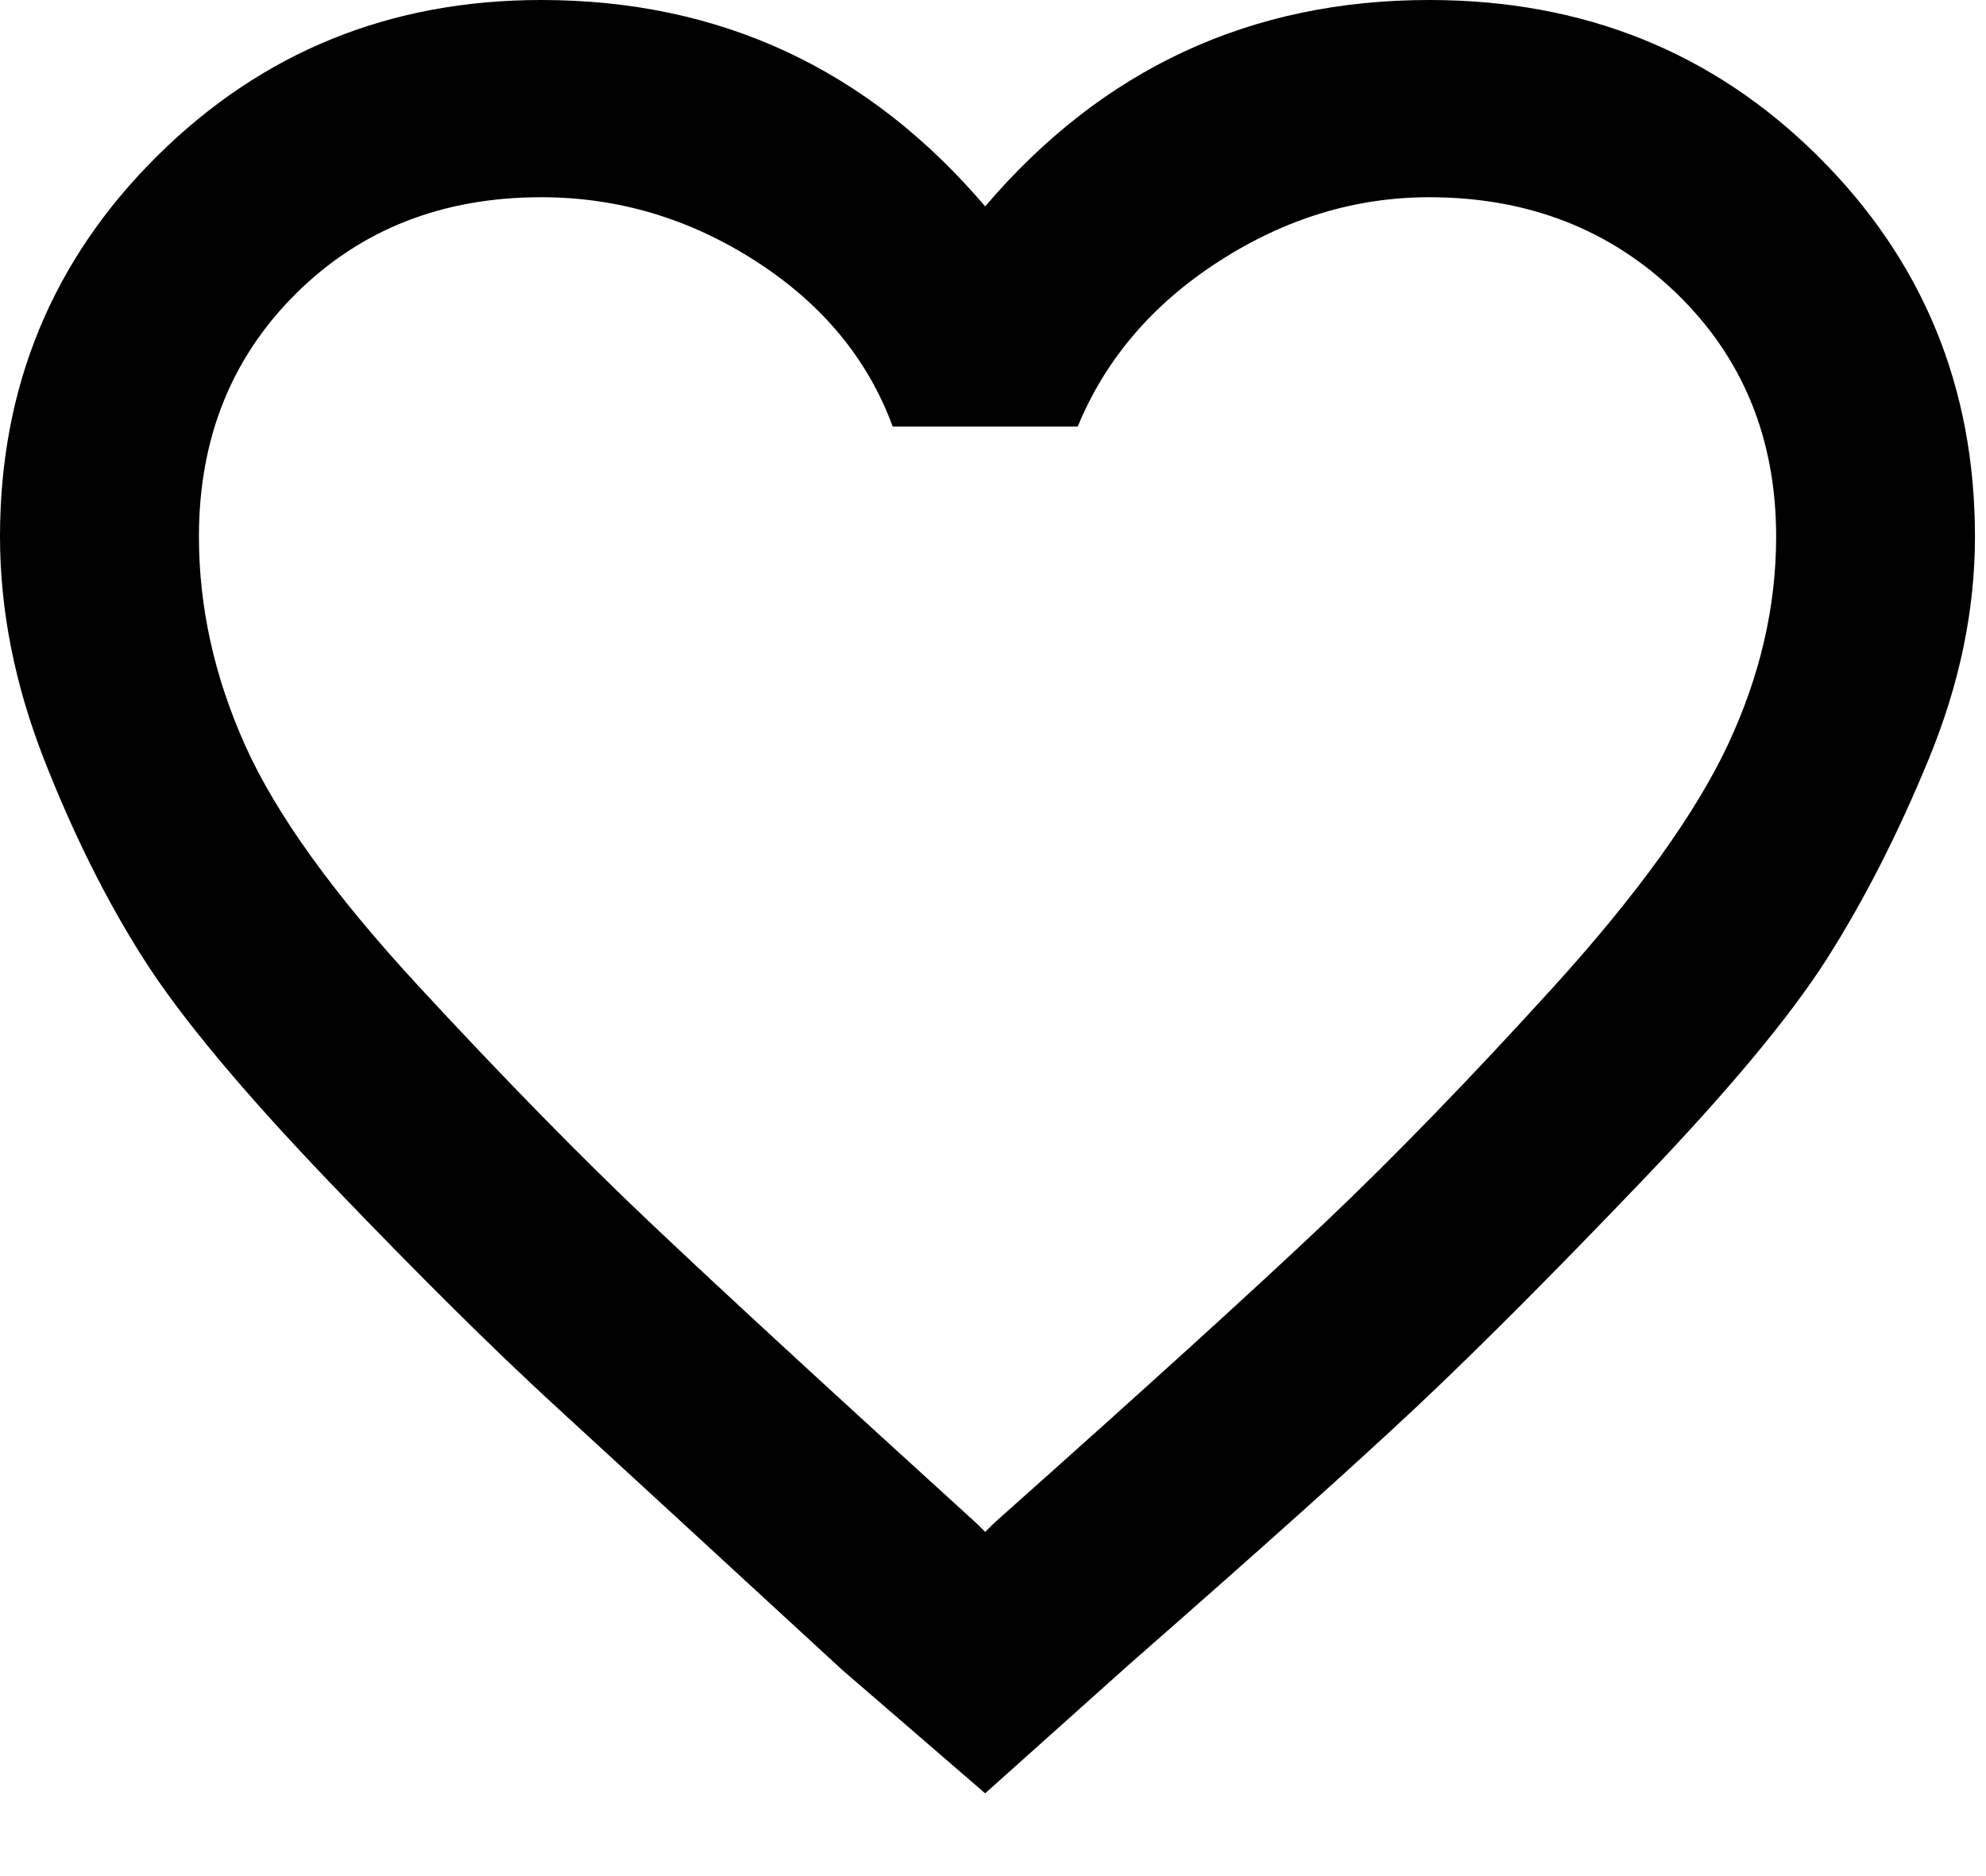
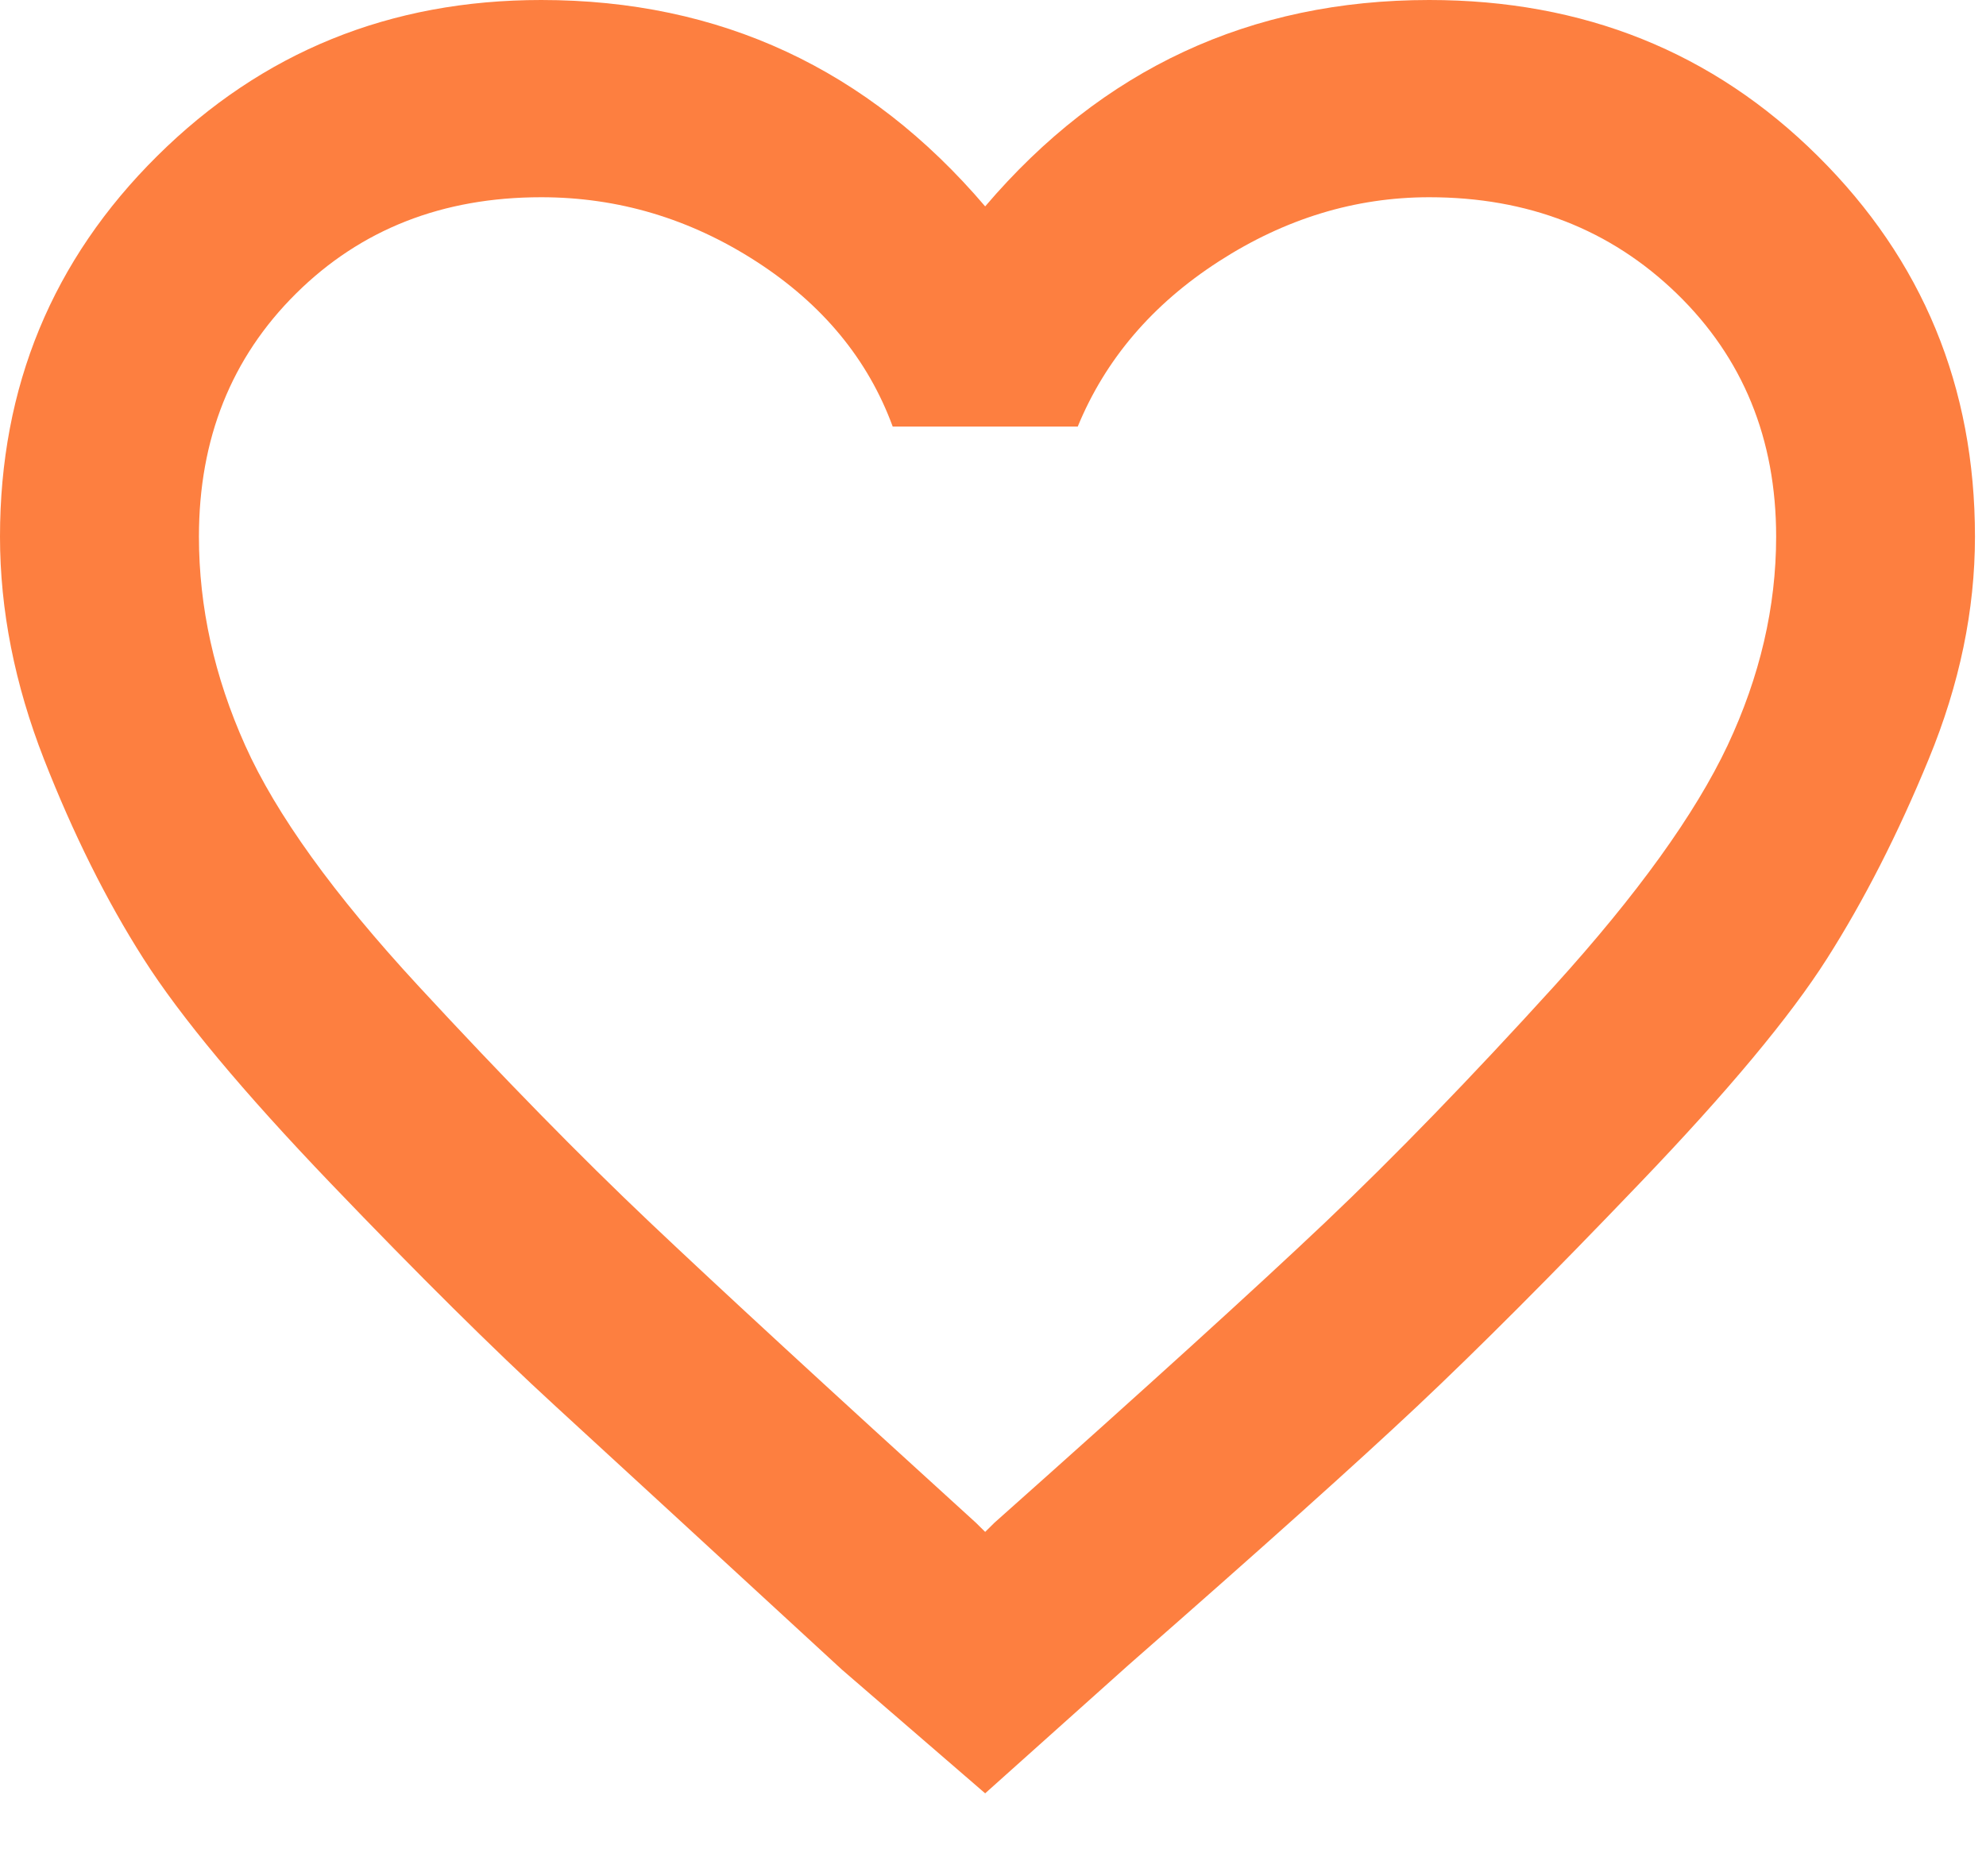
<svg xmlns="http://www.w3.org/2000/svg" width="18" height="17" viewBox="0 0 18 17" fill="none">
-   <path d="M12.954 0C14.351 0 15.525 0.471 16.475 1.414C17.425 2.356 17.9 3.506 17.9 4.865C17.9 5.53 17.761 6.202 17.481 6.881C17.202 7.56 16.894 8.163 16.559 8.69C16.224 9.217 15.658 9.896 14.861 10.727C14.065 11.559 13.394 12.231 12.849 12.744C12.304 13.257 11.431 14.04 10.229 15.093L8.929 16.257L7.63 15.135C6.456 14.054 5.59 13.257 5.031 12.744C4.472 12.231 3.794 11.559 2.997 10.727C2.201 9.896 1.635 9.217 1.3 8.69C0.964 8.163 0.664 7.56 0.398 6.881C0.133 6.202 0 5.53 0 4.865C0 3.506 0.475 2.356 1.425 1.414C2.376 0.471 3.535 0 4.905 0C6.526 0 7.867 0.624 8.929 1.871C9.991 0.624 11.333 0 12.954 0ZM9.013 13.804C10.383 12.585 11.382 11.677 12.011 11.081C12.639 10.485 13.331 9.771 14.086 8.94C14.84 8.108 15.364 7.38 15.658 6.757C15.951 6.133 16.098 5.502 16.098 4.865C16.098 3.978 15.797 3.243 15.197 2.661C14.596 2.079 13.848 1.788 12.954 1.788C12.283 1.788 11.647 1.982 11.046 2.37C10.445 2.758 10.019 3.257 9.768 3.867H8.091C7.867 3.257 7.455 2.758 6.854 2.37C6.253 1.982 5.603 1.788 4.905 1.788C4.01 1.788 3.27 2.079 2.683 2.661C2.096 3.243 1.803 3.978 1.803 4.865C1.803 5.502 1.942 6.133 2.222 6.757C2.501 7.38 3.025 8.108 3.794 8.94C4.562 9.771 5.261 10.485 5.89 11.081C6.519 11.677 7.504 12.585 8.845 13.804L8.929 13.887L9.013 13.804Z" fill="#000000" />
+   <path d="M12.954 0C14.351 0 15.525 0.471 16.475 1.414C17.425 2.356 17.9 3.506 17.9 4.865C17.9 5.53 17.761 6.202 17.481 6.881C17.202 7.56 16.894 8.163 16.559 8.69C16.224 9.217 15.658 9.896 14.861 10.727C14.065 11.559 13.394 12.231 12.849 12.744C12.304 13.257 11.431 14.04 10.229 15.093L8.929 16.257L7.63 15.135C6.456 14.054 5.59 13.257 5.031 12.744C4.472 12.231 3.794 11.559 2.997 10.727C2.201 9.896 1.635 9.217 1.3 8.69C0.964 8.163 0.664 7.56 0.398 6.881C0.133 6.202 0 5.53 0 4.865C0 3.506 0.475 2.356 1.425 1.414C2.376 0.471 3.535 0 4.905 0C6.526 0 7.867 0.624 8.929 1.871C9.991 0.624 11.333 0 12.954 0ZM9.013 13.804C10.383 12.585 11.382 11.677 12.011 11.081C12.639 10.485 13.331 9.771 14.086 8.94C14.84 8.108 15.364 7.38 15.658 6.757C15.951 6.133 16.098 5.502 16.098 4.865C16.098 3.978 15.797 3.243 15.197 2.661C14.596 2.079 13.848 1.788 12.954 1.788C12.283 1.788 11.647 1.982 11.046 2.37C10.445 2.758 10.019 3.257 9.768 3.867H8.091C7.867 3.257 7.455 2.758 6.854 2.37C6.253 1.982 5.603 1.788 4.905 1.788C4.01 1.788 3.27 2.079 2.683 2.661C2.096 3.243 1.803 3.978 1.803 4.865C1.803 5.502 1.942 6.133 2.222 6.757C2.501 7.38 3.025 8.108 3.794 8.94C4.562 9.771 5.261 10.485 5.89 11.081C6.519 11.677 7.504 12.585 8.845 13.804L8.929 13.887L9.013 13.804Z" fill="#fd7f40" />
</svg>
